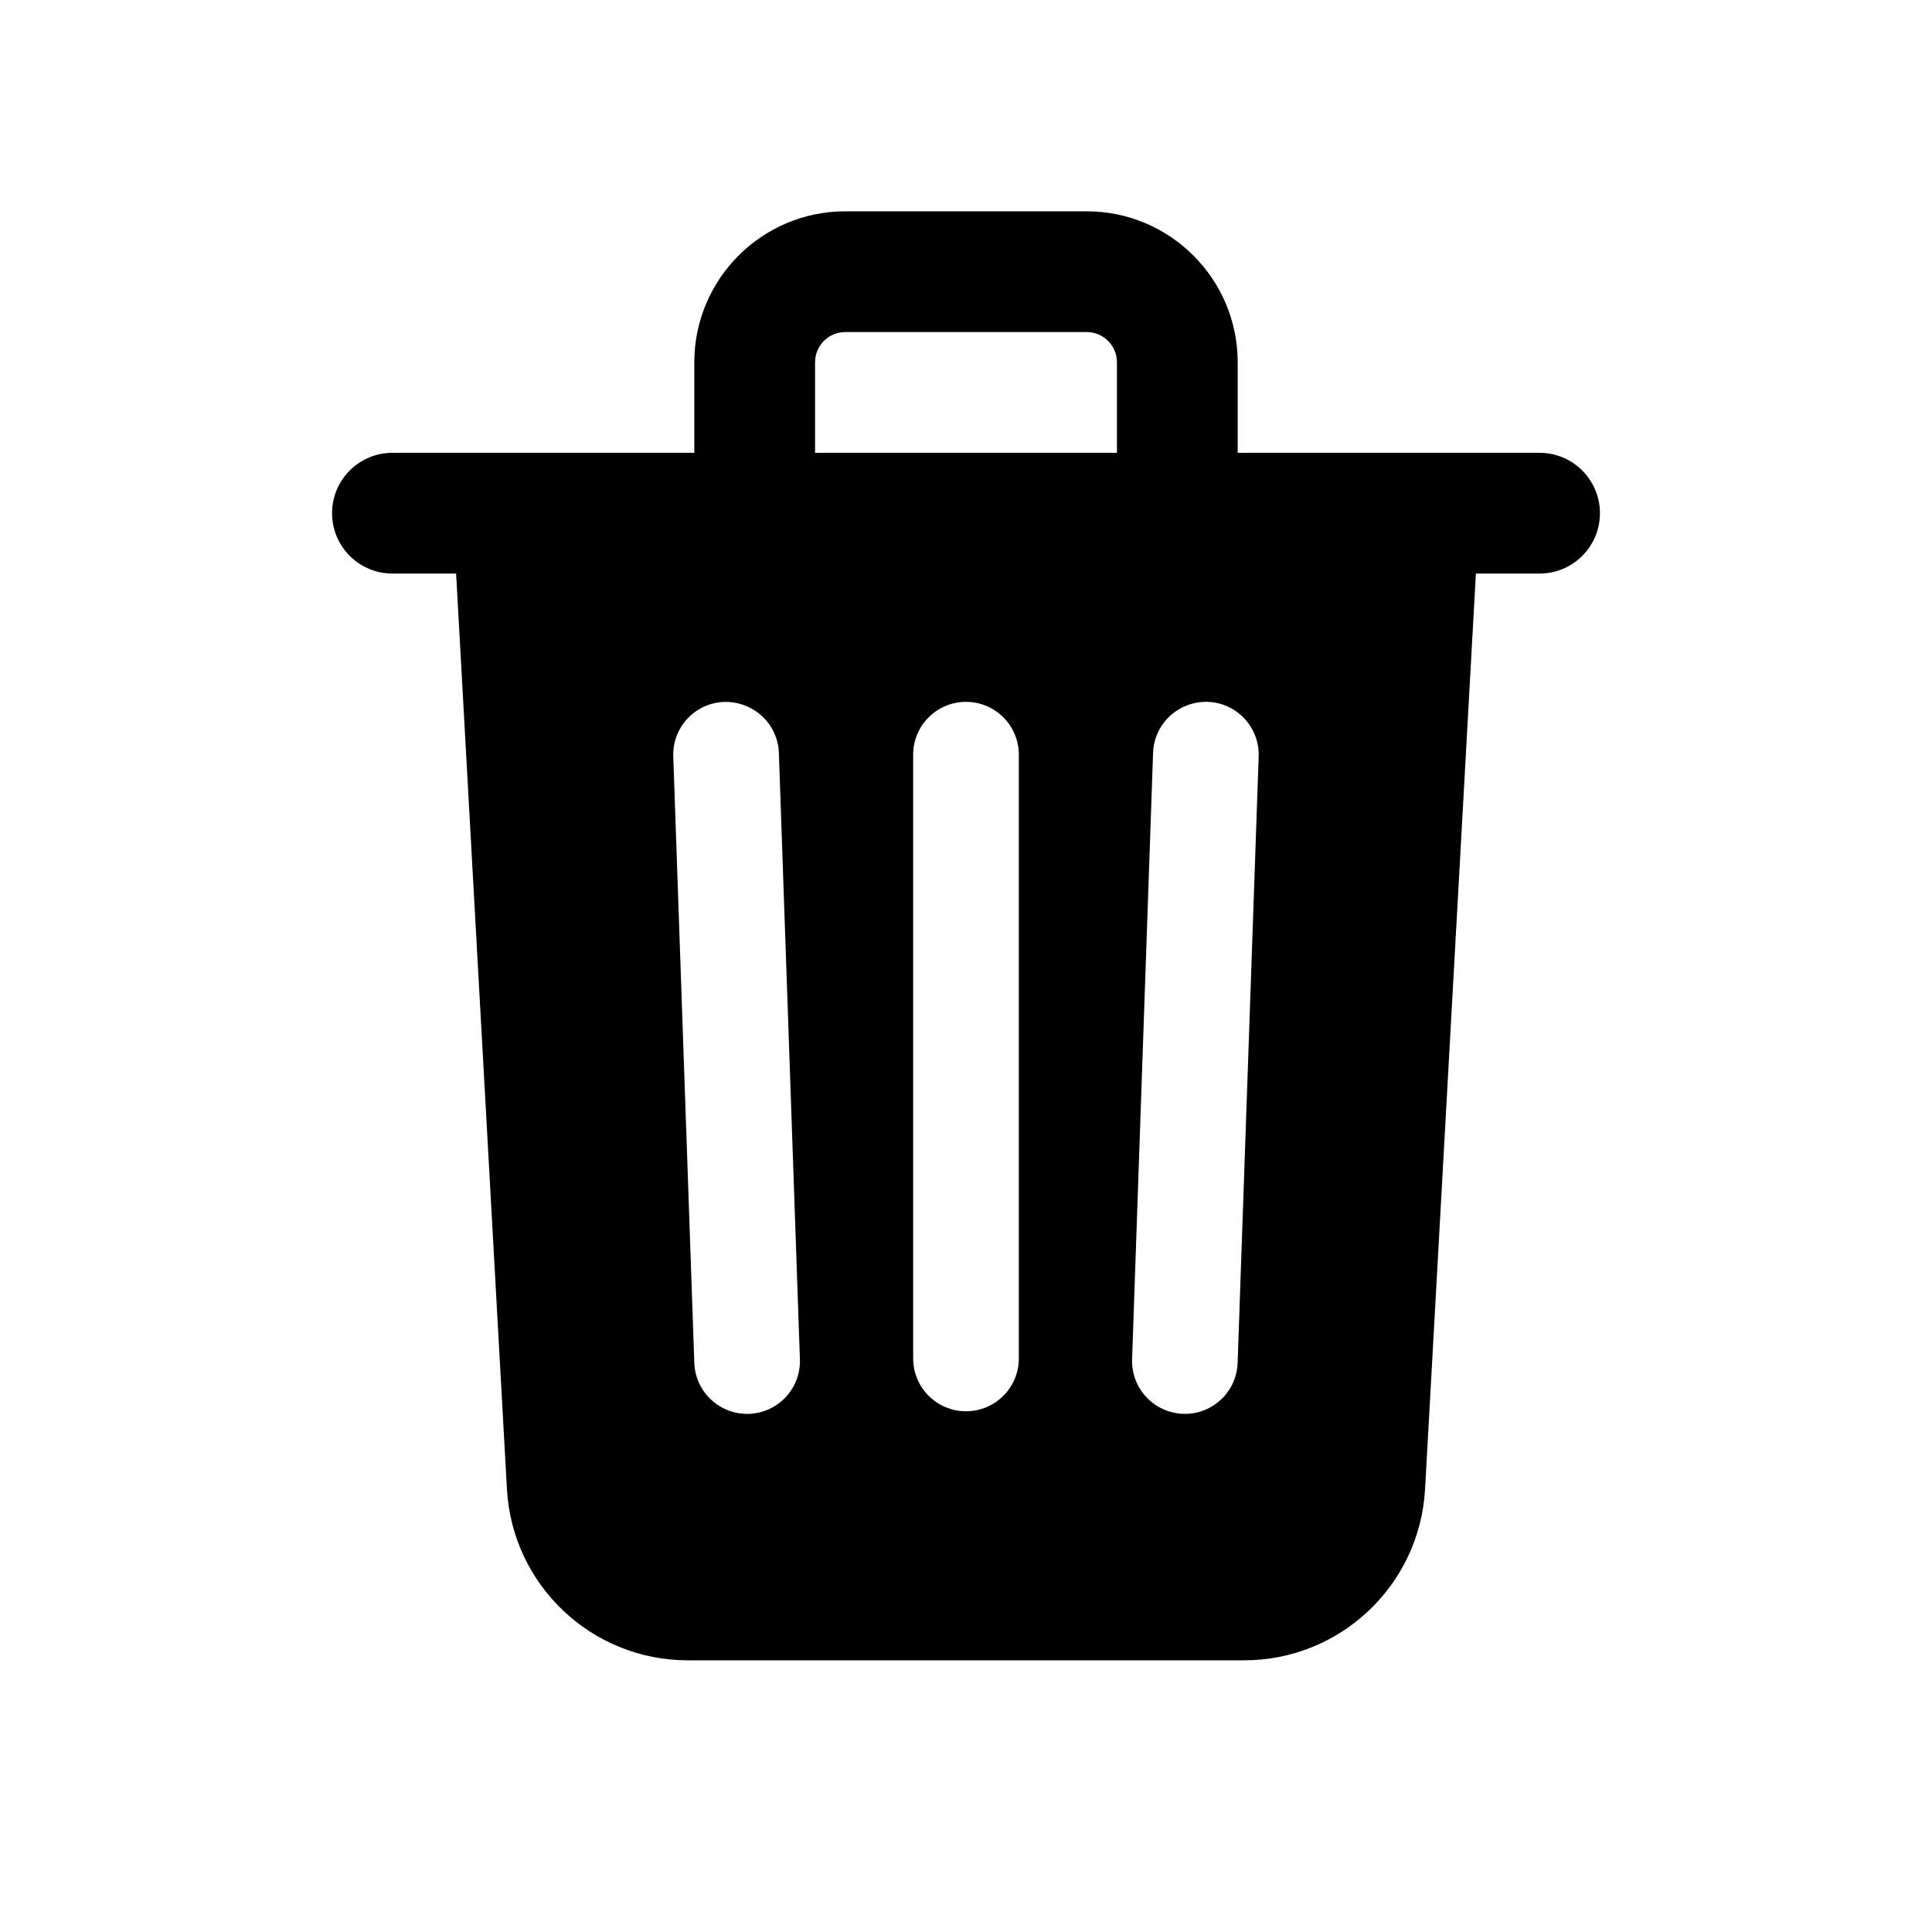
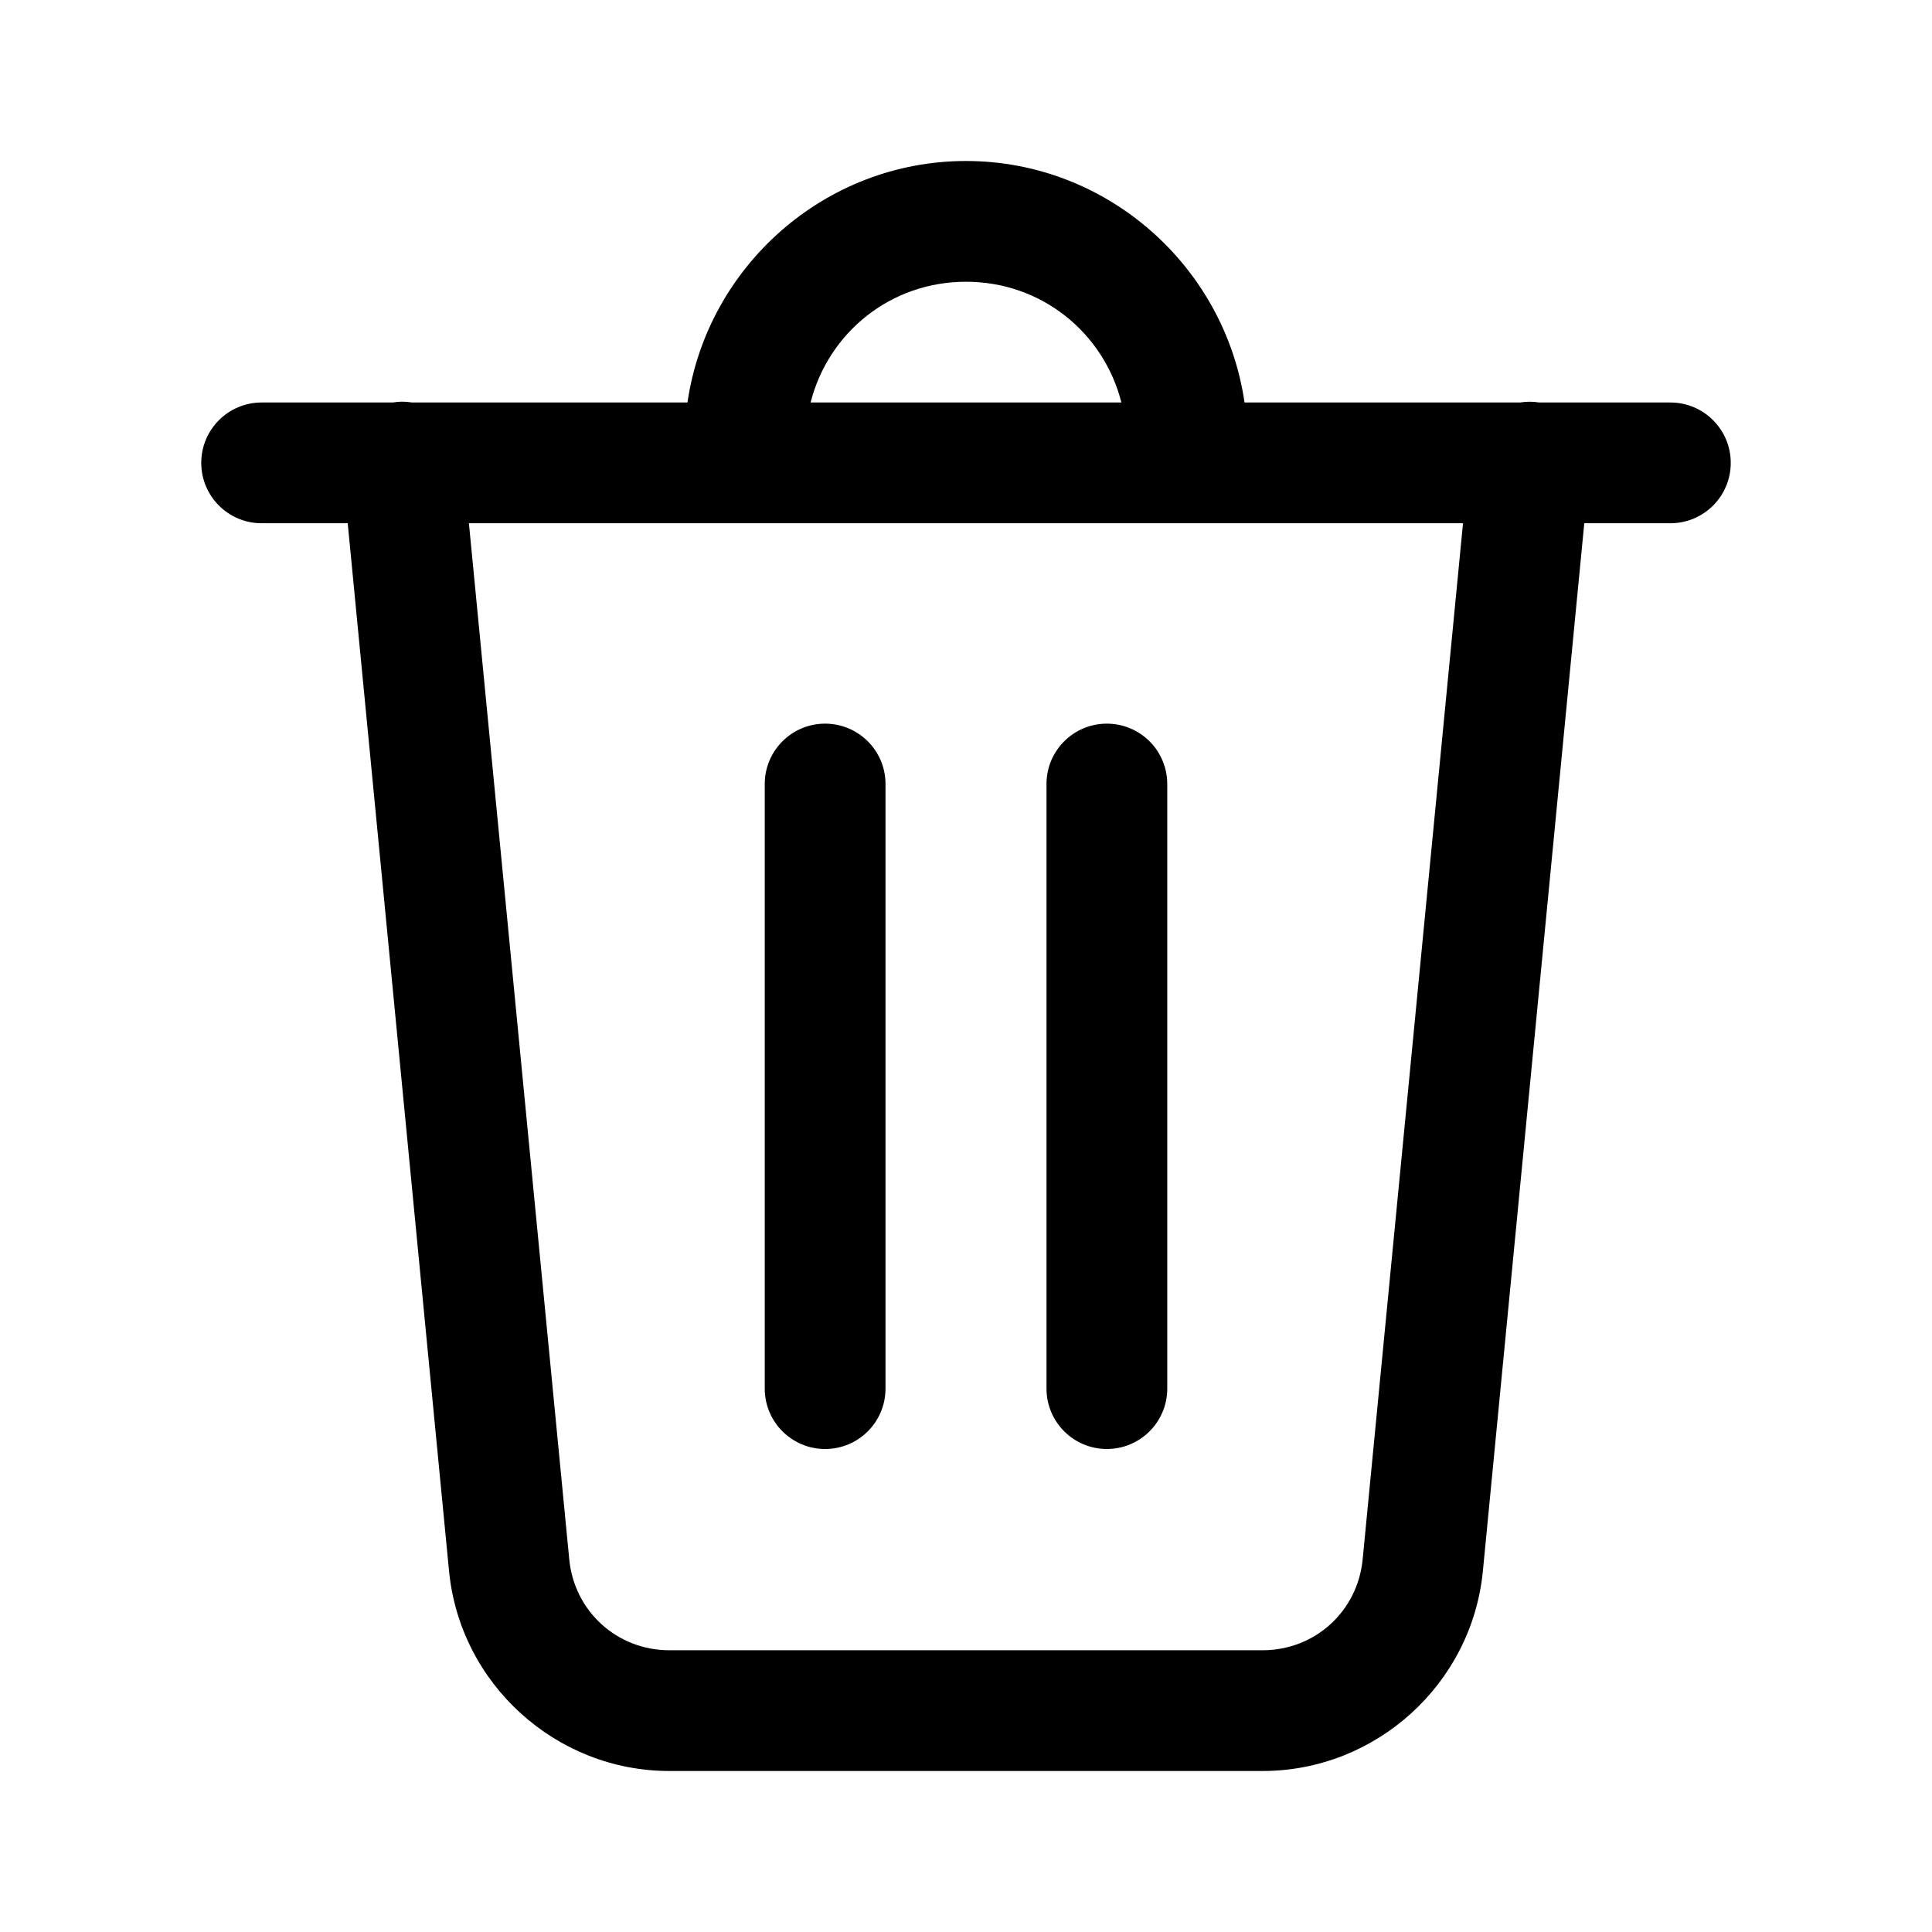
- <svg xmlns="http://www.w3.org/2000/svg" viewBox="0 0 64 64" width="48px" height="48px">
-   <path d="M 28 7 C 25.243 7 23 9.243 23 12 L 23 15 L 13 15 C 11.896 15 11 15.896 11 17 C 11 18.104 11.896 19 13 19 L 15.109 19 L 16.793 49.332 C 16.971 52.51 19.6 55 22.783 55 L 41.217 55 C 44.399 55 47.029 52.51 47.207 49.332 L 48.891 19 L 51 19 C 52.104 19 53 18.104 53 17 C 53 15.896 52.104 15 51 15 L 41 15 L 41 12 C 41 9.243 38.757 7 36 7 L 28 7 z M 28 11 L 36 11 C 36.552 11 37 11.449 37 12 L 37 15 L 27 15 L 27 12 C 27 11.449 27.448 11 28 11 z M 32 23.25 C 32.967 23.25 33.75 24.034 33.75 25 L 33.75 45 C 33.75 45.966 32.967 46.75 32 46.75 C 31.033 46.75 30.25 45.966 30.25 45 L 30.25 25 C 30.25 24.034 31.033 23.25 32 23.25 z M 40.008 23.25 C 40.973 23.284 41.728 24.095 41.695 25.061 L 40.998 45.146 C 40.965 46.092 40.191 46.837 39.252 46.836 C 39.231 46.836 39.21 46.834 39.189 46.834 C 38.224 46.8 37.469 45.989 37.502 45.023 L 38.197 24.938 C 38.231 23.973 39.04 23.223 40.008 23.25 z M 23.99 23.252 C 24.954 23.229 25.767 23.973 25.801 24.939 L 26.498 45.025 C 26.532 45.991 25.777 46.802 24.811 46.836 C 24.791 46.836 24.769 46.836 24.748 46.836 C 23.81 46.836 23.033 46.091 23 45.146 L 22.303 25.061 C 22.269 24.095 23.024 23.286 23.99 23.252 z" />
+ <svg xmlns="http://www.w3.org/2000/svg" viewBox="0 0 48 48" width="27px" height="27px">
+   <path d="M 24 4 C 20.492 4 17.57 6.621 17.08 10 L 10.238 10 A 1.5 1.5 0 0 0 9.98 9.979 A 1.5 1.5 0 0 0 9.758 10 L 6.5 10 A 1.5 1.5 0 1 0 6.5 13 L 8.639 13 L 11.156 39.029 C 11.427 41.836 13.812 44 16.631 44 L 31.367 44 C 34.186 44 36.571 41.836 36.842 39.029 L 39.361 13 L 41.5 13 A 1.5 1.5 0 1 0 41.5 10 L 38.244 10 A 1.5 1.5 0 0 0 37.764 10 L 30.92 10 C 30.43 6.621 27.508 4 24 4 z M 24 7 C 25.879 7 27.421 8.268 27.861 10 L 20.139 10 C 20.579 8.268 22.121 7 24 7 z M 11.65 13 L 36.348 13 L 33.855 38.74 C 33.73 40.035 32.668 41 31.367 41 L 16.631 41 C 15.332 41 14.267 40.034 14.143 38.74 L 11.65 13 z M 20.477 17.979 A 1.5 1.5 0 0 0 19 19.5 L 19 34.5 A 1.5 1.5 0 1 0 22 34.5 L 22 19.5 A 1.5 1.5 0 0 0 20.477 17.979 z M 27.477 17.979 A 1.5 1.5 0 0 0 26 19.5 L 26 34.5 A 1.5 1.5 0 1 0 29 34.5 L 29 19.5 A 1.5 1.5 0 0 0 27.477 17.979 z" />
</svg>
